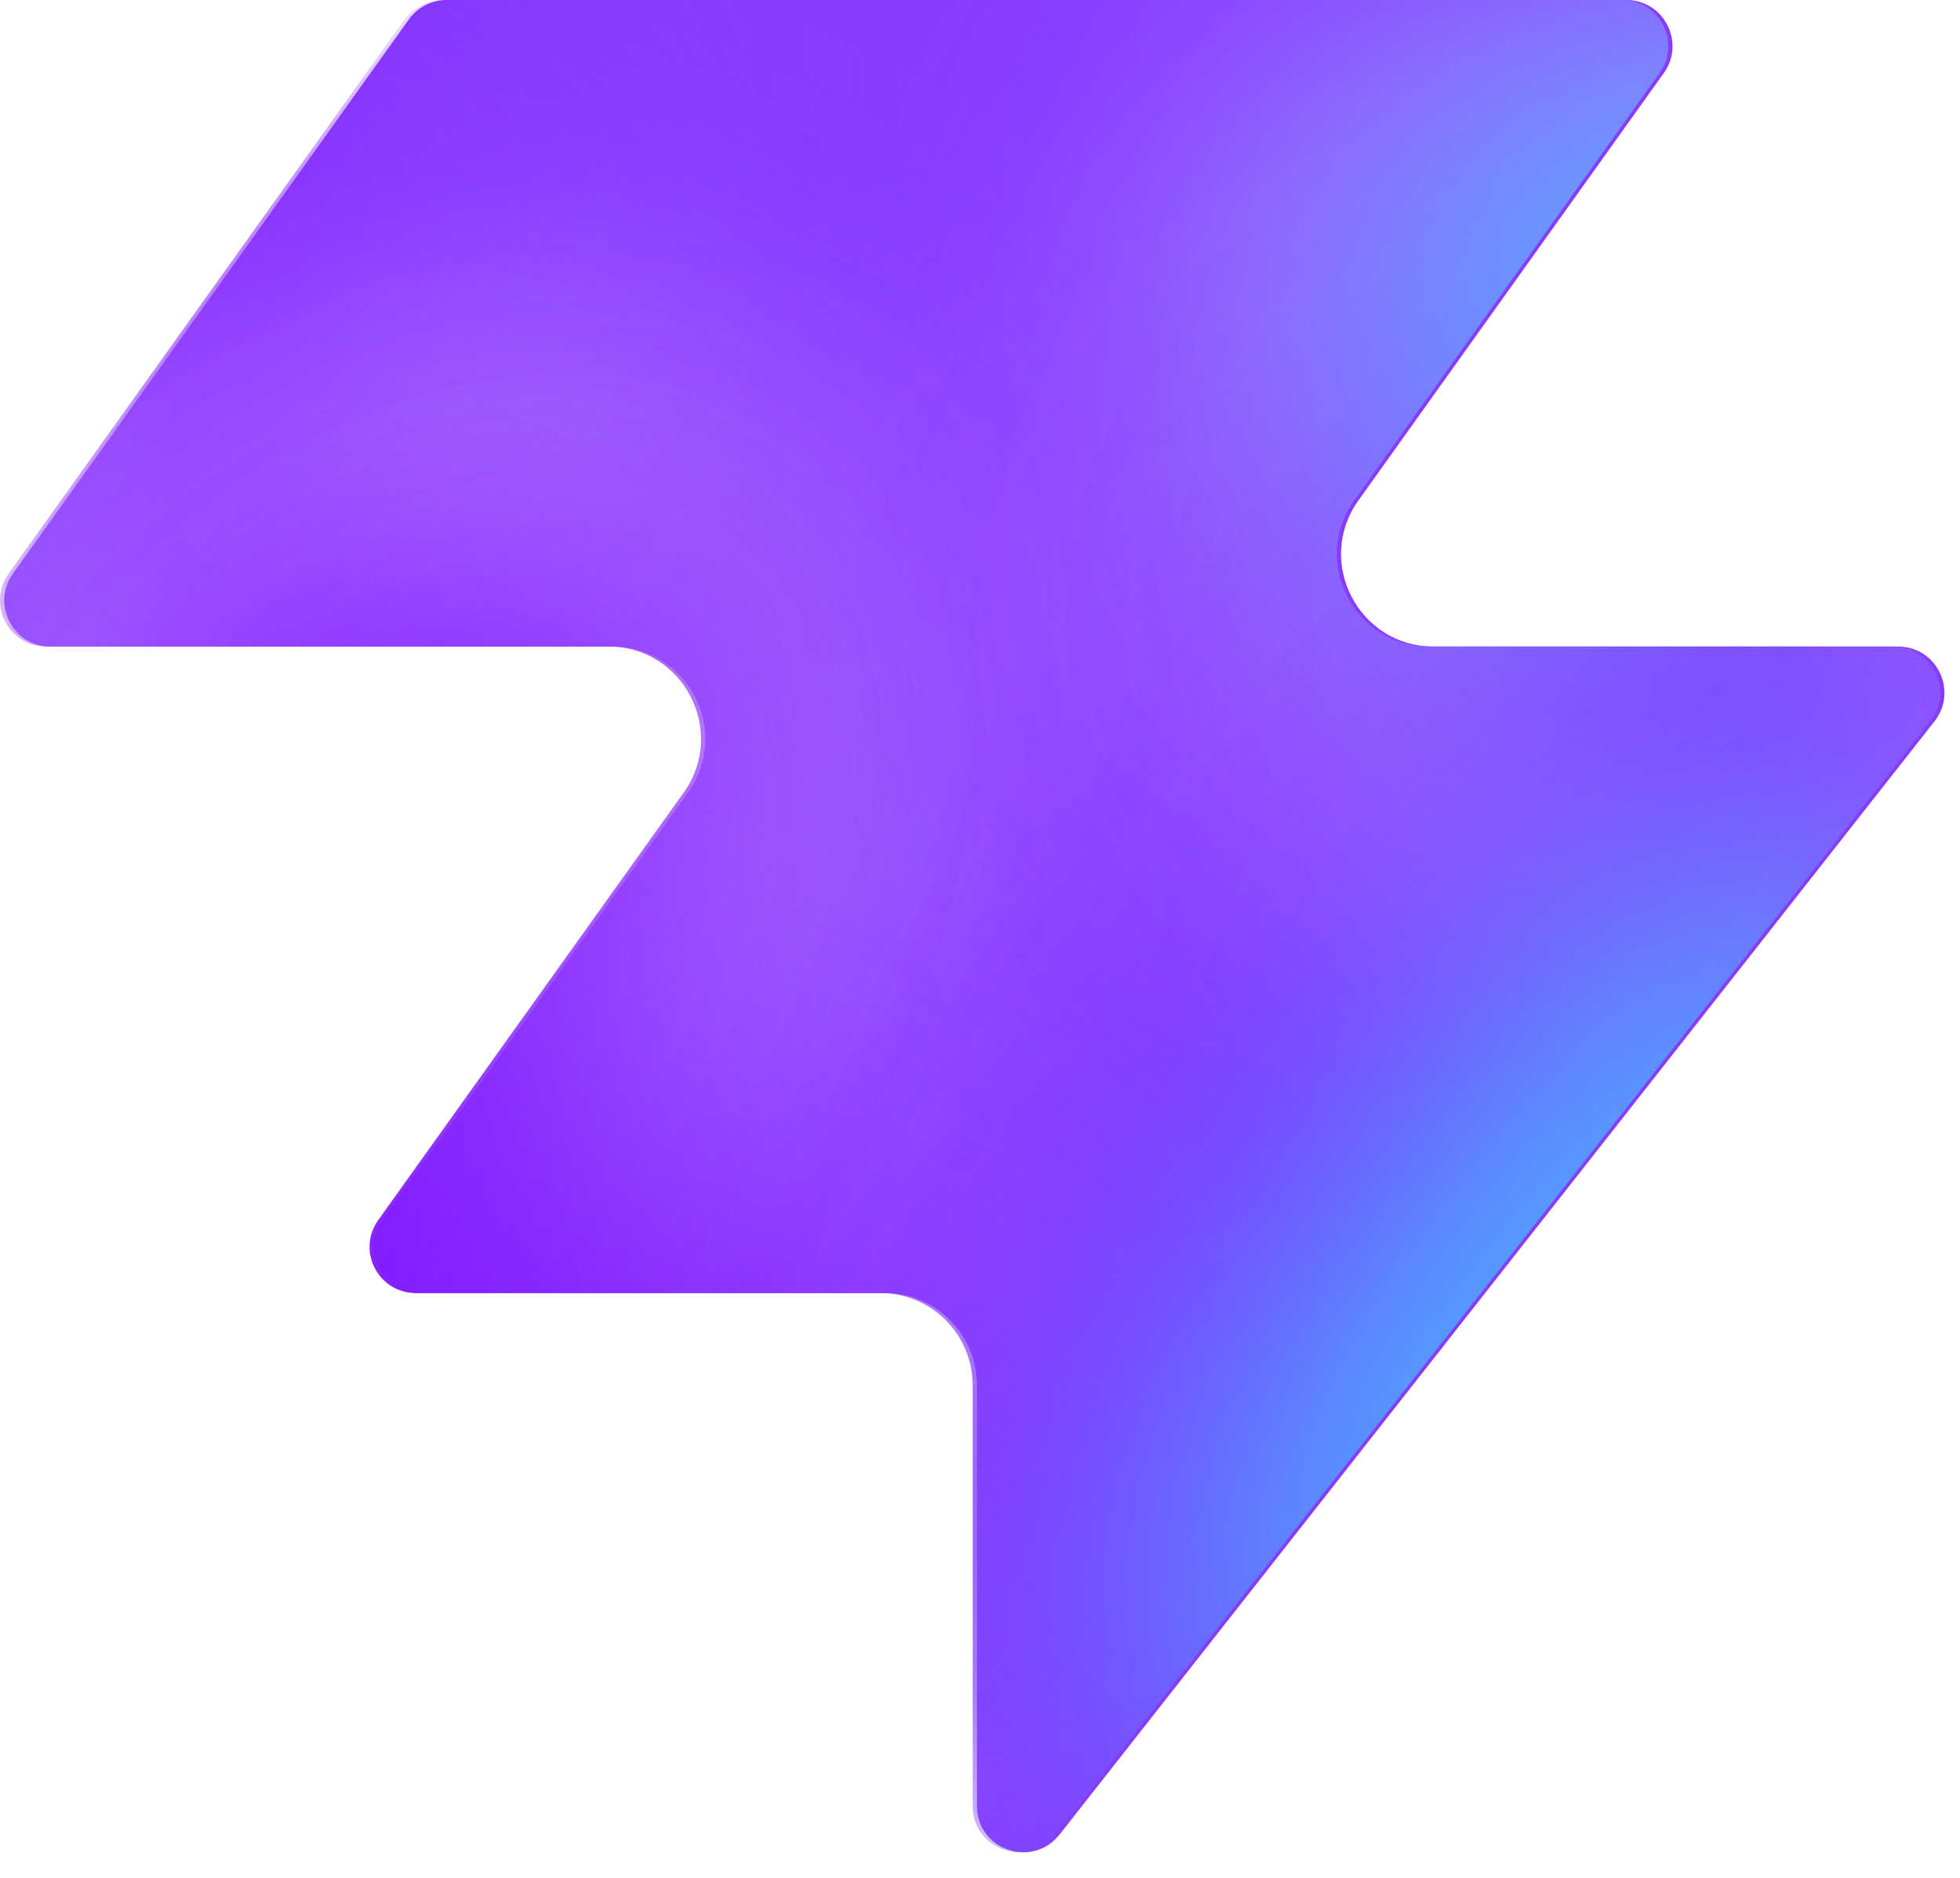
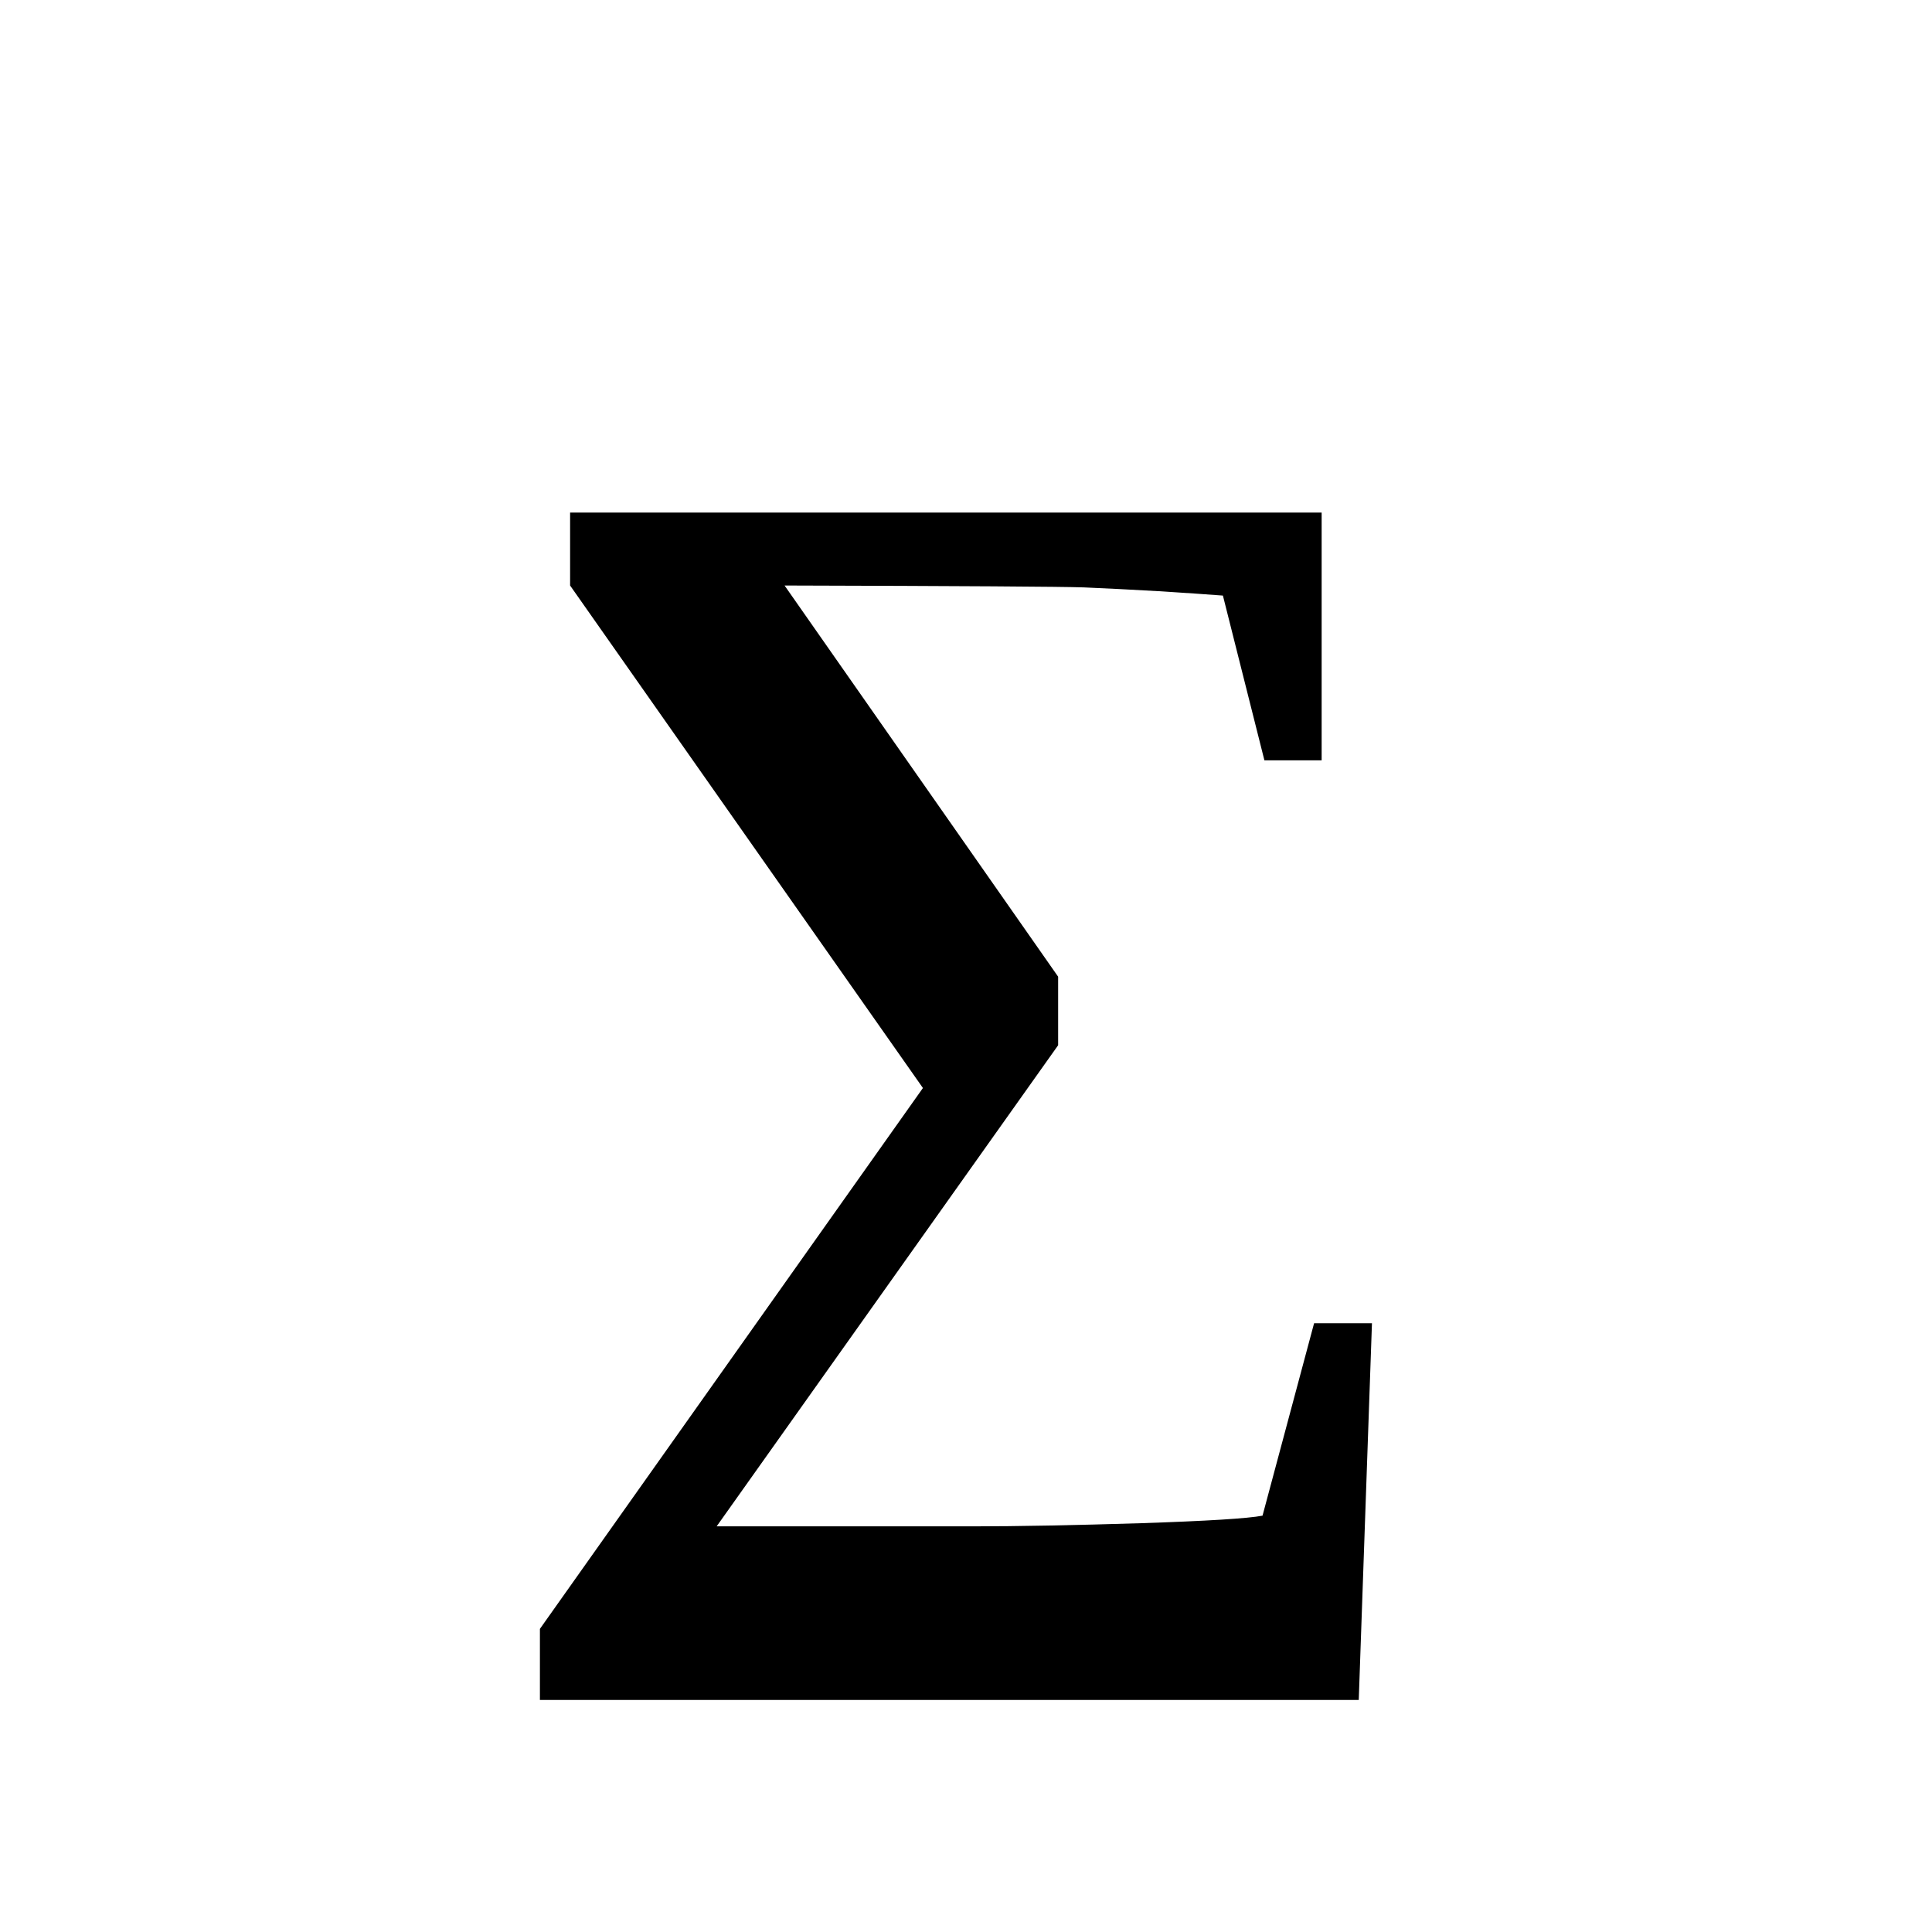
- <svg xmlns="http://www.w3.org/2000/svg" width="48" height="46" fill="none" viewBox="0 0 48 46">
-   <path fill="#863bff" d="M25.946 44.938c-.664.845-2.021.375-2.021-.698V33.937a2.26 2.26 0 0 0-2.262-2.262H10.287c-.92 0-1.456-1.04-.92-1.788l7.48-10.471c1.07-1.497 0-3.578-1.842-3.578H1.237c-.92 0-1.456-1.04-.92-1.788L10.013.474c.214-.297.556-.474.92-.474h28.894c.92 0 1.456 1.04.92 1.788l-7.48 10.471c-1.07 1.498 0 3.579 1.842 3.579h11.377c.943 0 1.473 1.088.89 1.83L25.947 44.94z" style="fill:#863bff;fill:color(display-p3 .525 .23 1);fill-opacity:1" />
-   <mask id="a" width="48" height="46" x="0" y="0" maskUnits="userSpaceOnUse" style="mask-type:alpha">
-     <path fill="#000" d="M25.842 44.938c-.664.844-2.021.375-2.021-.698V33.937a2.26 2.26 0 0 0-2.262-2.262H10.183c-.92 0-1.456-1.04-.92-1.788l7.48-10.471c1.07-1.498 0-3.579-1.842-3.579H1.133c-.92 0-1.456-1.04-.92-1.787L9.91.473c.214-.297.556-.474.92-.474h28.894c.92 0 1.456 1.04.92 1.788l-7.48 10.471c-1.07 1.498 0 3.578 1.842 3.578h11.377c.943 0 1.473 1.088.89 1.832L25.843 44.94z" style="fill:#000;fill-opacity:1" />
-   </mask>
-   <g mask="url(#a)">
-     <g filter="url(#b)">
-       <ellipse cx="5.508" cy="14.704" fill="#ede6ff" rx="5.508" ry="14.704" style="fill:#ede6ff;fill:color(display-p3 .927 .903 1);fill-opacity:1" transform="matrix(.00324 1 1 -.00324 -4.47 31.516)" />
-     </g>
-     <g filter="url(#c)">
-       <ellipse cx="10.399" cy="29.851" fill="#ede6ff" rx="10.399" ry="29.851" style="fill:#ede6ff;fill:color(display-p3 .927 .903 1);fill-opacity:1" transform="matrix(.00324 1 1 -.00324 -39.328 7.883)" />
-     </g>
-     <g filter="url(#d)">
-       <ellipse cx="5.508" cy="30.487" fill="#7e14ff" rx="5.508" ry="30.487" style="fill:#7e14ff;fill:color(display-p3 .492 .077 1);fill-opacity:1" transform="rotate(89.814 -25.913 -14.639)scale(1 -1)" />
-     </g>
-     <g filter="url(#e)">
-       <ellipse cx="5.508" cy="30.599" fill="#7e14ff" rx="5.508" ry="30.599" style="fill:#7e14ff;fill:color(display-p3 .492 .077 1);fill-opacity:1" transform="rotate(89.814 -32.644 -3.334)scale(1 -1)" />
-     </g>
-     <g filter="url(#f)">
-       <ellipse cx="5.508" cy="30.599" fill="#7e14ff" rx="5.508" ry="30.599" style="fill:#7e14ff;fill:color(display-p3 .492 .077 1);fill-opacity:1" transform="matrix(.00324 1 1 -.00324 -34.34 30.47)" />
-     </g>
-     <g filter="url(#g)">
-       <ellipse cx="14.072" cy="22.078" fill="#ede6ff" rx="14.072" ry="22.078" style="fill:#ede6ff;fill:color(display-p3 .927 .903 1);fill-opacity:1" transform="rotate(93.35 24.506 48.493)scale(-1 1)" />
-     </g>
-     <g filter="url(#h)">
-       <ellipse cx="3.47" cy="21.501" fill="#7e14ff" rx="3.47" ry="21.501" style="fill:#7e14ff;fill:color(display-p3 .492 .077 1);fill-opacity:1" transform="rotate(89.009 28.708 47.59)scale(-1 1)" />
-     </g>
-     <g filter="url(#i)">
-       <ellipse cx="3.47" cy="21.501" fill="#7e14ff" rx="3.47" ry="21.501" style="fill:#7e14ff;fill:color(display-p3 .492 .077 1);fill-opacity:1" transform="rotate(89.009 28.708 47.59)scale(-1 1)" />
-     </g>
-     <g filter="url(#j)">
-       <ellipse cx=".387" cy="8.972" fill="#7e14ff" rx="4.407" ry="29.108" style="fill:#7e14ff;fill:color(display-p3 .492 .077 1);fill-opacity:1" transform="rotate(39.51 .387 8.972)" />
-     </g>
-     <g filter="url(#k)">
-       <ellipse cx="47.523" cy="-6.092" fill="#7e14ff" rx="4.407" ry="29.108" style="fill:#7e14ff;fill:color(display-p3 .492 .077 1);fill-opacity:1" transform="rotate(37.892 47.523 -6.092)" />
-     </g>
-     <g filter="url(#l)">
-       <ellipse cx="41.412" cy="6.333" fill="#47bfff" rx="5.971" ry="9.665" style="fill:#47bfff;fill:color(display-p3 .28 .748 1);fill-opacity:1" transform="rotate(37.892 41.412 6.333)" />
-     </g>
-     <g filter="url(#m)">
-       <ellipse cx="-1.879" cy="38.332" fill="#7e14ff" rx="4.407" ry="29.108" style="fill:#7e14ff;fill:color(display-p3 .492 .077 1);fill-opacity:1" transform="rotate(37.892 -1.88 38.332)" />
-     </g>
-     <g filter="url(#n)">
-       <ellipse cx="-1.879" cy="38.332" fill="#7e14ff" rx="4.407" ry="29.108" style="fill:#7e14ff;fill:color(display-p3 .492 .077 1);fill-opacity:1" transform="rotate(37.892 -1.88 38.332)" />
-     </g>
-     <g filter="url(#o)">
-       <ellipse cx="35.651" cy="29.907" fill="#7e14ff" rx="4.407" ry="29.108" style="fill:#7e14ff;fill:color(display-p3 .492 .077 1);fill-opacity:1" transform="rotate(37.892 35.651 29.907)" />
-     </g>
-     <g filter="url(#p)">
-       <ellipse cx="38.418" cy="32.4" fill="#47bfff" rx="5.971" ry="15.297" style="fill:#47bfff;fill:color(display-p3 .28 .748 1);fill-opacity:1" transform="rotate(37.892 38.418 32.4)" />
-     </g>
-   </g>
-   <defs>
-     <filter id="b" width="60.045" height="41.654" x="-19.77" y="16.149" color-interpolation-filters="sRGB" filterUnits="userSpaceOnUse">
-       <feFlood flood-opacity="0" result="BackgroundImageFix" />
-       <feBlend in="SourceGraphic" in2="BackgroundImageFix" result="shape" />
-       <feGaussianBlur result="effect1_foregroundBlur_2002_17158" stdDeviation="7.659" />
-     </filter>
-     <filter id="c" width="90.34" height="51.437" x="-54.613" y="-7.533" color-interpolation-filters="sRGB" filterUnits="userSpaceOnUse">
-       <feFlood flood-opacity="0" result="BackgroundImageFix" />
-       <feBlend in="SourceGraphic" in2="BackgroundImageFix" result="shape" />
-       <feGaussianBlur result="effect1_foregroundBlur_2002_17158" stdDeviation="7.659" />
-     </filter>
-     <filter id="d" width="79.355" height="29.4" x="-49.64" y="2.03" color-interpolation-filters="sRGB" filterUnits="userSpaceOnUse">
-       <feFlood flood-opacity="0" result="BackgroundImageFix" />
-       <feBlend in="SourceGraphic" in2="BackgroundImageFix" result="shape" />
-       <feGaussianBlur result="effect1_foregroundBlur_2002_17158" stdDeviation="4.596" />
-     </filter>
-     <filter id="e" width="79.579" height="29.4" x="-45.045" y="20.029" color-interpolation-filters="sRGB" filterUnits="userSpaceOnUse">
-       <feFlood flood-opacity="0" result="BackgroundImageFix" />
-       <feBlend in="SourceGraphic" in2="BackgroundImageFix" result="shape" />
-       <feGaussianBlur result="effect1_foregroundBlur_2002_17158" stdDeviation="4.596" />
-     </filter>
-     <filter id="f" width="79.579" height="29.4" x="-43.513" y="21.178" color-interpolation-filters="sRGB" filterUnits="userSpaceOnUse">
-       <feFlood flood-opacity="0" result="BackgroundImageFix" />
-       <feBlend in="SourceGraphic" in2="BackgroundImageFix" result="shape" />
-       <feGaussianBlur result="effect1_foregroundBlur_2002_17158" stdDeviation="4.596" />
-     </filter>
-     <filter id="g" width="74.749" height="58.852" x="15.756" y="-17.901" color-interpolation-filters="sRGB" filterUnits="userSpaceOnUse">
-       <feFlood flood-opacity="0" result="BackgroundImageFix" />
-       <feBlend in="SourceGraphic" in2="BackgroundImageFix" result="shape" />
-       <feGaussianBlur result="effect1_foregroundBlur_2002_17158" stdDeviation="7.659" />
-     </filter>
-     <filter id="h" width="61.377" height="25.362" x="23.548" y="2.284" color-interpolation-filters="sRGB" filterUnits="userSpaceOnUse">
-       <feFlood flood-opacity="0" result="BackgroundImageFix" />
-       <feBlend in="SourceGraphic" in2="BackgroundImageFix" result="shape" />
-       <feGaussianBlur result="effect1_foregroundBlur_2002_17158" stdDeviation="4.596" />
-     </filter>
-     <filter id="i" width="61.377" height="25.362" x="23.548" y="2.284" color-interpolation-filters="sRGB" filterUnits="userSpaceOnUse">
-       <feFlood flood-opacity="0" result="BackgroundImageFix" />
-       <feBlend in="SourceGraphic" in2="BackgroundImageFix" result="shape" />
-       <feGaussianBlur result="effect1_foregroundBlur_2002_17158" stdDeviation="4.596" />
-     </filter>
-     <filter id="j" width="56.045" height="63.649" x="-27.636" y="-22.853" color-interpolation-filters="sRGB" filterUnits="userSpaceOnUse">
-       <feFlood flood-opacity="0" result="BackgroundImageFix" />
-       <feBlend in="SourceGraphic" in2="BackgroundImageFix" result="shape" />
-       <feGaussianBlur result="effect1_foregroundBlur_2002_17158" stdDeviation="4.596" />
-     </filter>
-     <filter id="k" width="54.814" height="64.646" x="20.116" y="-38.415" color-interpolation-filters="sRGB" filterUnits="userSpaceOnUse">
-       <feFlood flood-opacity="0" result="BackgroundImageFix" />
-       <feBlend in="SourceGraphic" in2="BackgroundImageFix" result="shape" />
-       <feGaussianBlur result="effect1_foregroundBlur_2002_17158" stdDeviation="4.596" />
-     </filter>
-     <filter id="l" width="33.541" height="35.313" x="24.641" y="-11.323" color-interpolation-filters="sRGB" filterUnits="userSpaceOnUse">
-       <feFlood flood-opacity="0" result="BackgroundImageFix" />
-       <feBlend in="SourceGraphic" in2="BackgroundImageFix" result="shape" />
-       <feGaussianBlur result="effect1_foregroundBlur_2002_17158" stdDeviation="4.596" />
-     </filter>
-     <filter id="m" width="54.814" height="64.646" x="-29.286" y="6.009" color-interpolation-filters="sRGB" filterUnits="userSpaceOnUse">
-       <feFlood flood-opacity="0" result="BackgroundImageFix" />
-       <feBlend in="SourceGraphic" in2="BackgroundImageFix" result="shape" />
-       <feGaussianBlur result="effect1_foregroundBlur_2002_17158" stdDeviation="4.596" />
-     </filter>
-     <filter id="n" width="54.814" height="64.646" x="-29.286" y="6.009" color-interpolation-filters="sRGB" filterUnits="userSpaceOnUse">
-       <feFlood flood-opacity="0" result="BackgroundImageFix" />
-       <feBlend in="SourceGraphic" in2="BackgroundImageFix" result="shape" />
-       <feGaussianBlur result="effect1_foregroundBlur_2002_17158" stdDeviation="4.596" />
-     </filter>
-     <filter id="o" width="54.814" height="64.646" x="8.244" y="-2.416" color-interpolation-filters="sRGB" filterUnits="userSpaceOnUse">
-       <feFlood flood-opacity="0" result="BackgroundImageFix" />
-       <feBlend in="SourceGraphic" in2="BackgroundImageFix" result="shape" />
-       <feGaussianBlur result="effect1_foregroundBlur_2002_17158" stdDeviation="4.596" />
-     </filter>
-     <filter id="p" width="39.409" height="43.623" x="18.713" y="10.588" color-interpolation-filters="sRGB" filterUnits="userSpaceOnUse">
-       <feFlood flood-opacity="0" result="BackgroundImageFix" />
-       <feBlend in="SourceGraphic" in2="BackgroundImageFix" result="shape" />
-       <feGaussianBlur result="effect1_foregroundBlur_2002_17158" stdDeviation="4.596" />
-     </filter>
-   </defs>
+ <svg xmlns="http://www.w3.org/2000/svg" width="48" height="48" viewBox="0 0 48 48">
+   <text x="24" y="35" text-anchor="middle" font-family="Georgia, 'Times New Roman', serif" font-size="34" font-weight="700" fill="#000000">∑</text>
</svg>
